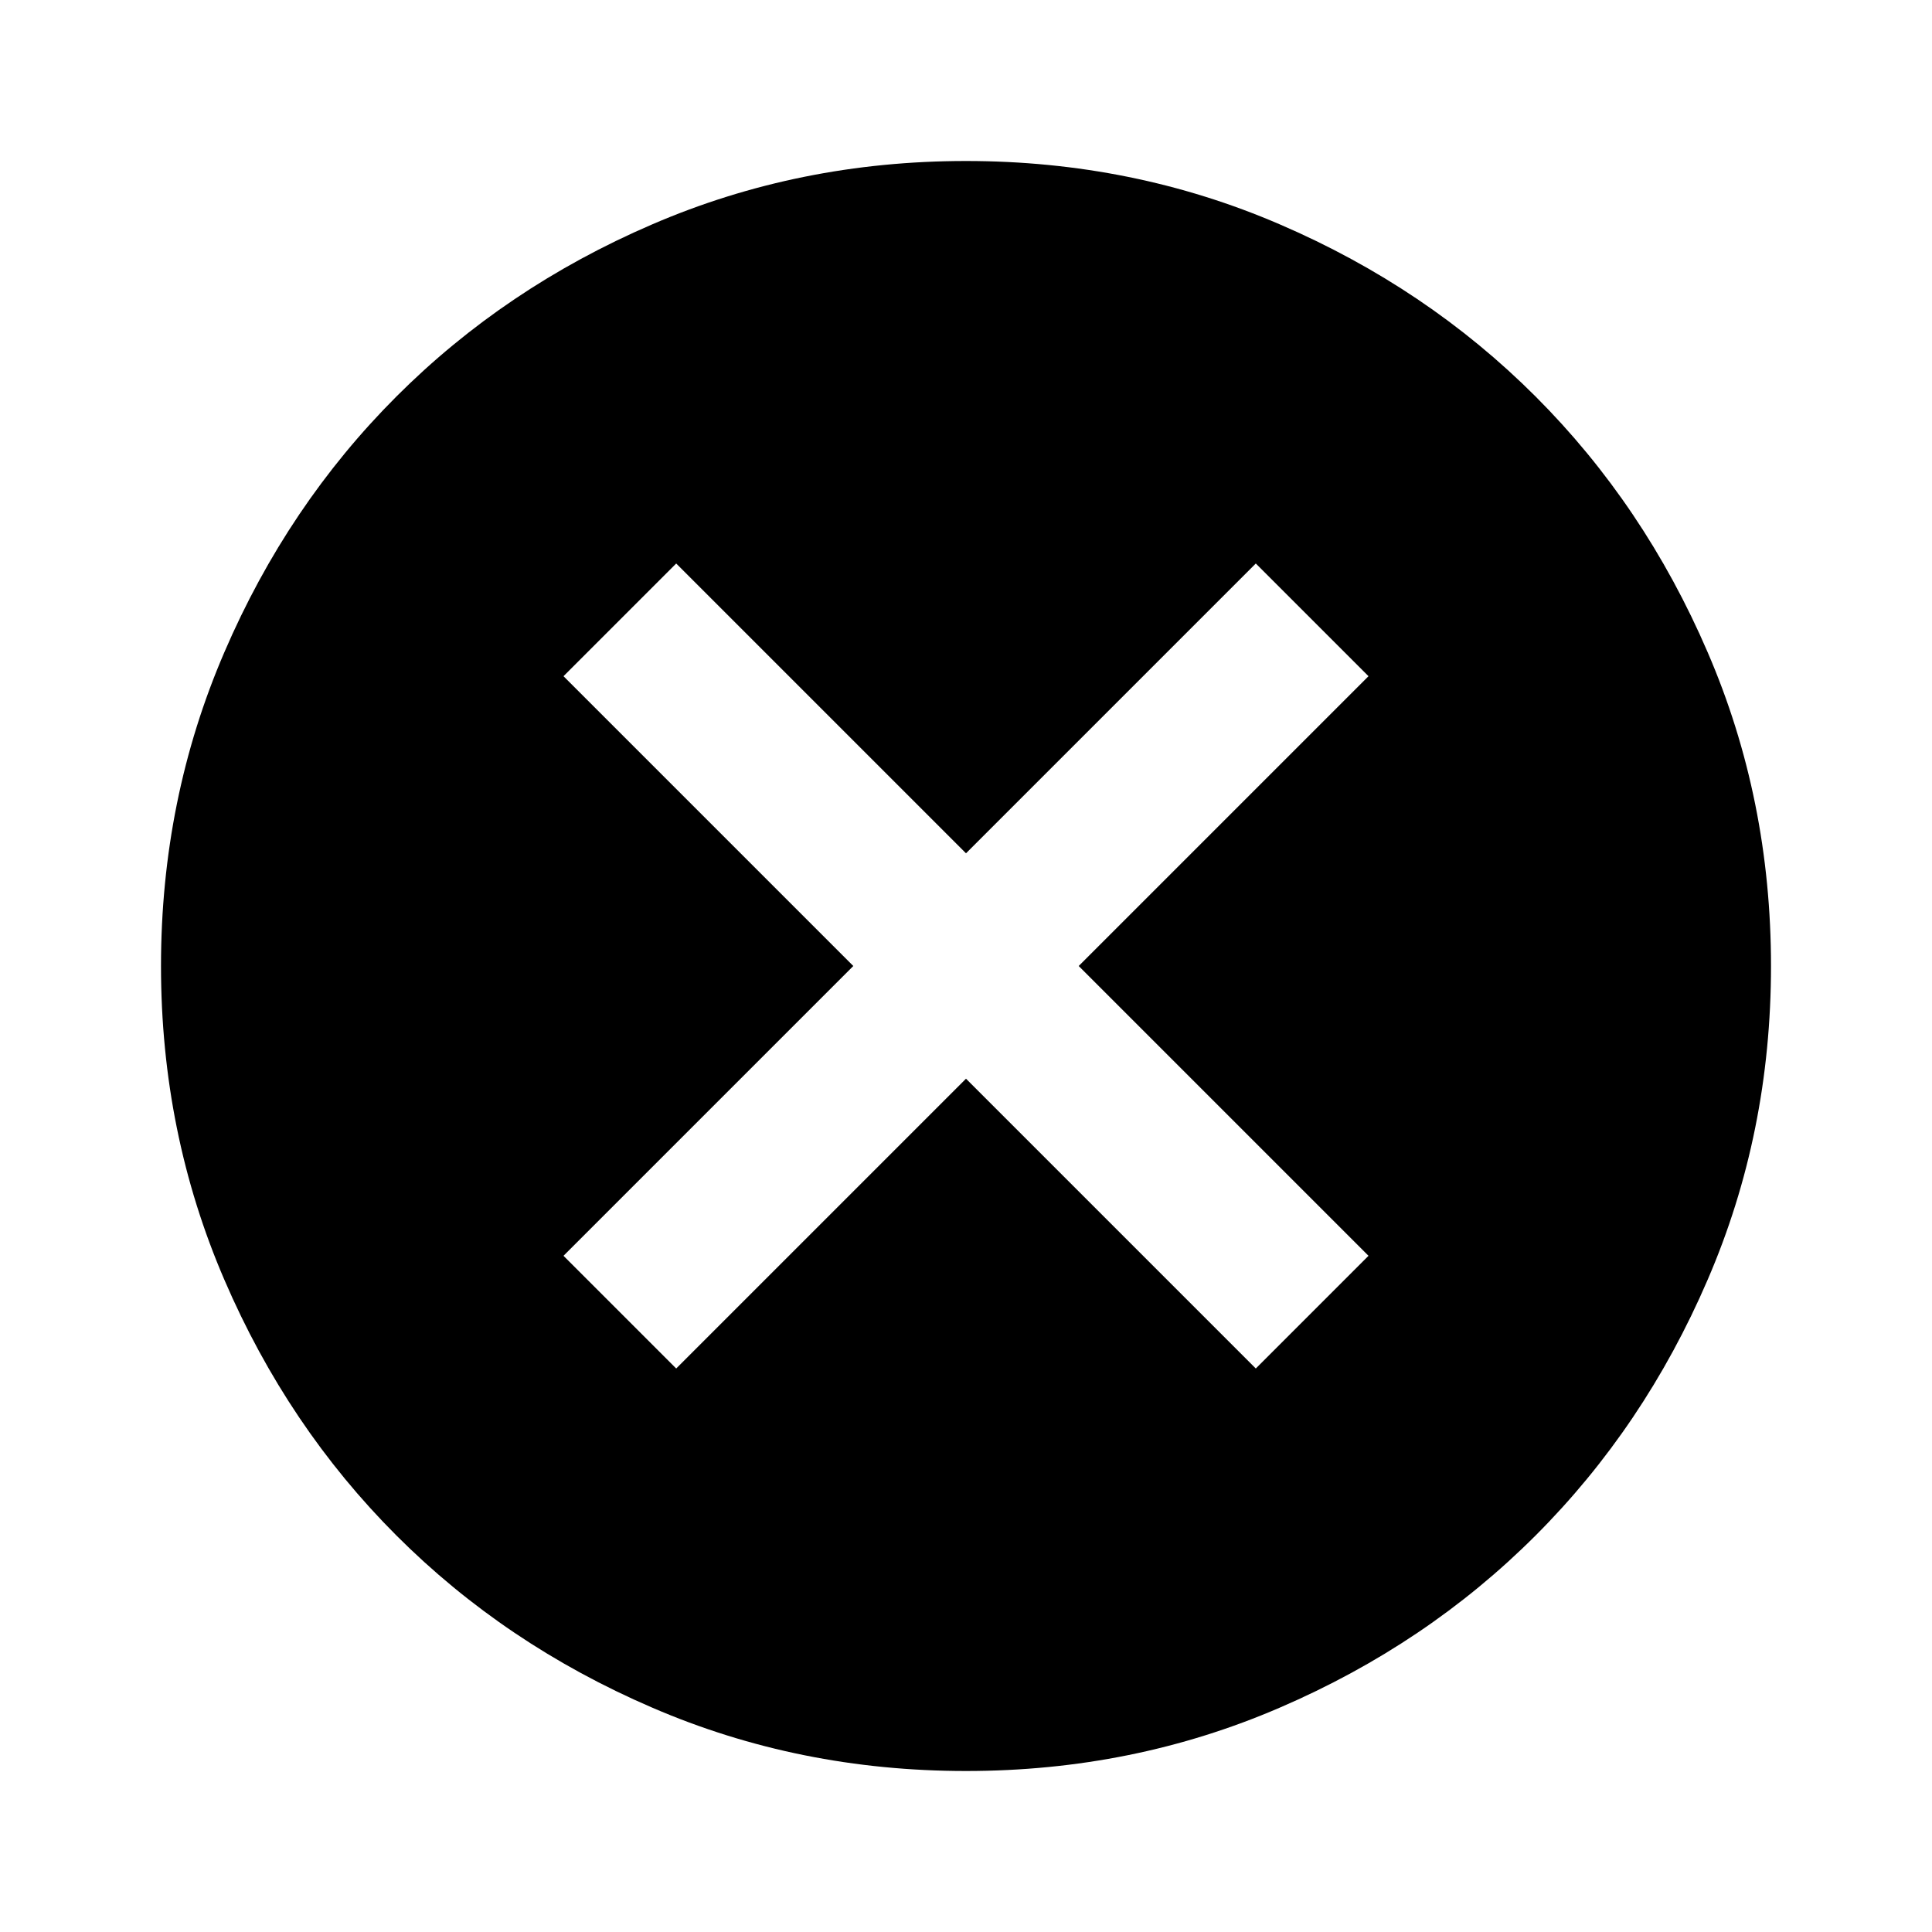
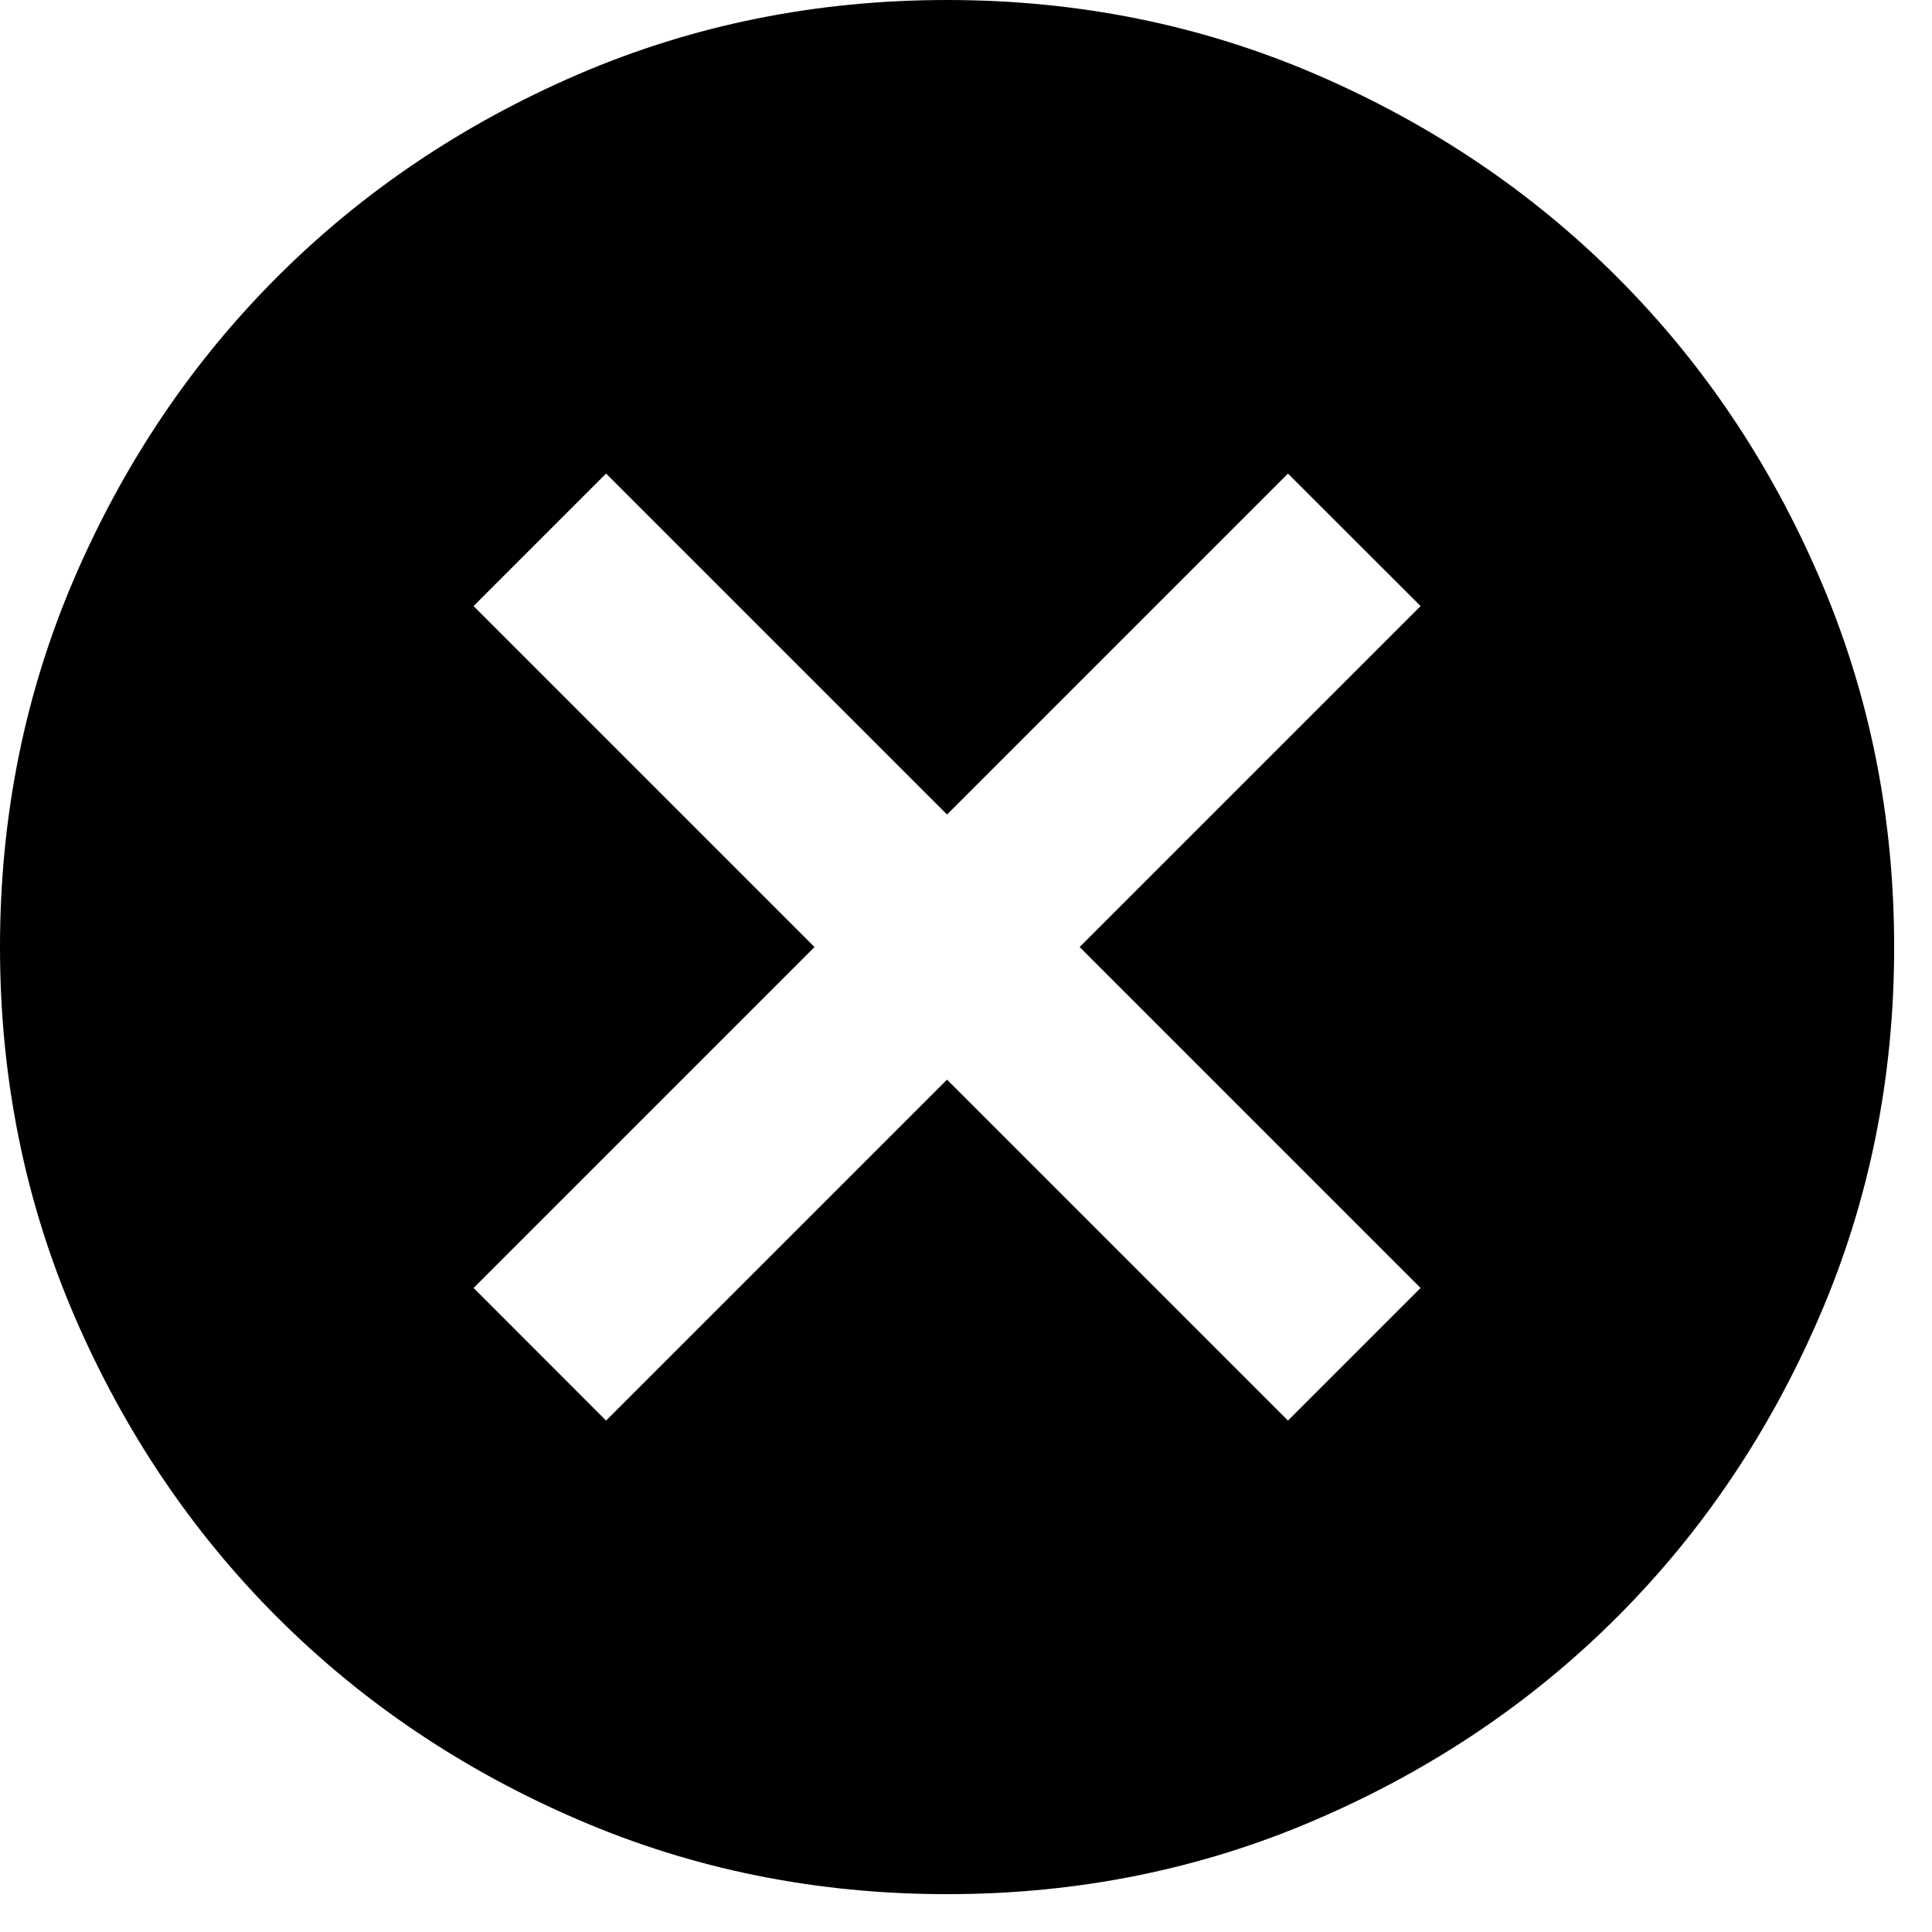
- <svg xmlns="http://www.w3.org/2000/svg" width="24" height="24" viewBox="0 0 24 24" fill="none">
-   <path d="M8.4 17L12 13.4L15.6 17L17 15.6L13.4 12L17 8.4L15.6 7L12 10.6L8.4 7L7 8.4L10.6 12L7 15.6L8.4 17ZM12 22C10.617 22 9.317 21.738 8.1 21.212C6.883 20.688 5.825 19.975 4.925 19.075C4.025 18.175 3.312 17.117 2.788 15.9C2.263 14.683 2 13.383 2 12C2 10.617 2.263 9.317 2.788 8.1C3.312 6.883 4.025 5.825 4.925 4.925C5.825 4.025 6.883 3.312 8.1 2.788C9.317 2.263 10.617 2 12 2C13.383 2 14.683 2.263 15.9 2.788C17.117 3.312 18.175 4.025 19.075 4.925C19.975 5.825 20.688 6.883 21.212 8.1C21.738 9.317 22 10.617 22 12C22 13.383 21.738 14.683 21.212 15.9C20.688 17.117 19.975 18.175 19.075 19.075C18.175 19.975 17.117 20.688 15.9 21.212C14.683 21.738 13.383 22 12 22Z" fill="currentColor" />
+ <svg xmlns="http://www.w3.org/2000/svg" width="17" height="17" viewBox="0 0 17 17" fill="none">
+   <path d="M5.333 12.5L8.333 9.5L11.333 12.5L12.5 11.333L9.5 8.333L12.5 5.333L11.333 4.167L8.333 7.167L5.333 4.167L4.167 5.333L7.167 8.333L4.167 11.333L5.333 12.5ZM8.333 16.667C7.181 16.667 6.097 16.448 5.083 16.01C4.069 15.573 3.188 14.979 2.438 14.229C1.688 13.479 1.094 12.597 0.656 11.583C0.219 10.569 0 9.486 0 8.333C0 7.181 0.219 6.097 0.656 5.083C1.094 4.069 1.688 3.188 2.438 2.438C3.188 1.688 4.069 1.094 5.083 0.656C6.097 0.219 7.181 0 8.333 0C9.486 0 10.569 0.219 11.583 0.656C12.597 1.094 13.479 1.688 14.229 2.438C14.979 3.188 15.573 4.069 16.01 5.083C16.448 6.097 16.667 7.181 16.667 8.333C16.667 9.486 16.448 10.569 16.01 11.583C15.573 12.597 14.979 13.479 14.229 14.229C13.479 14.979 12.597 15.573 11.583 16.01C10.569 16.448 9.486 16.667 8.333 16.667Z" fill="currentColor" />
</svg>
